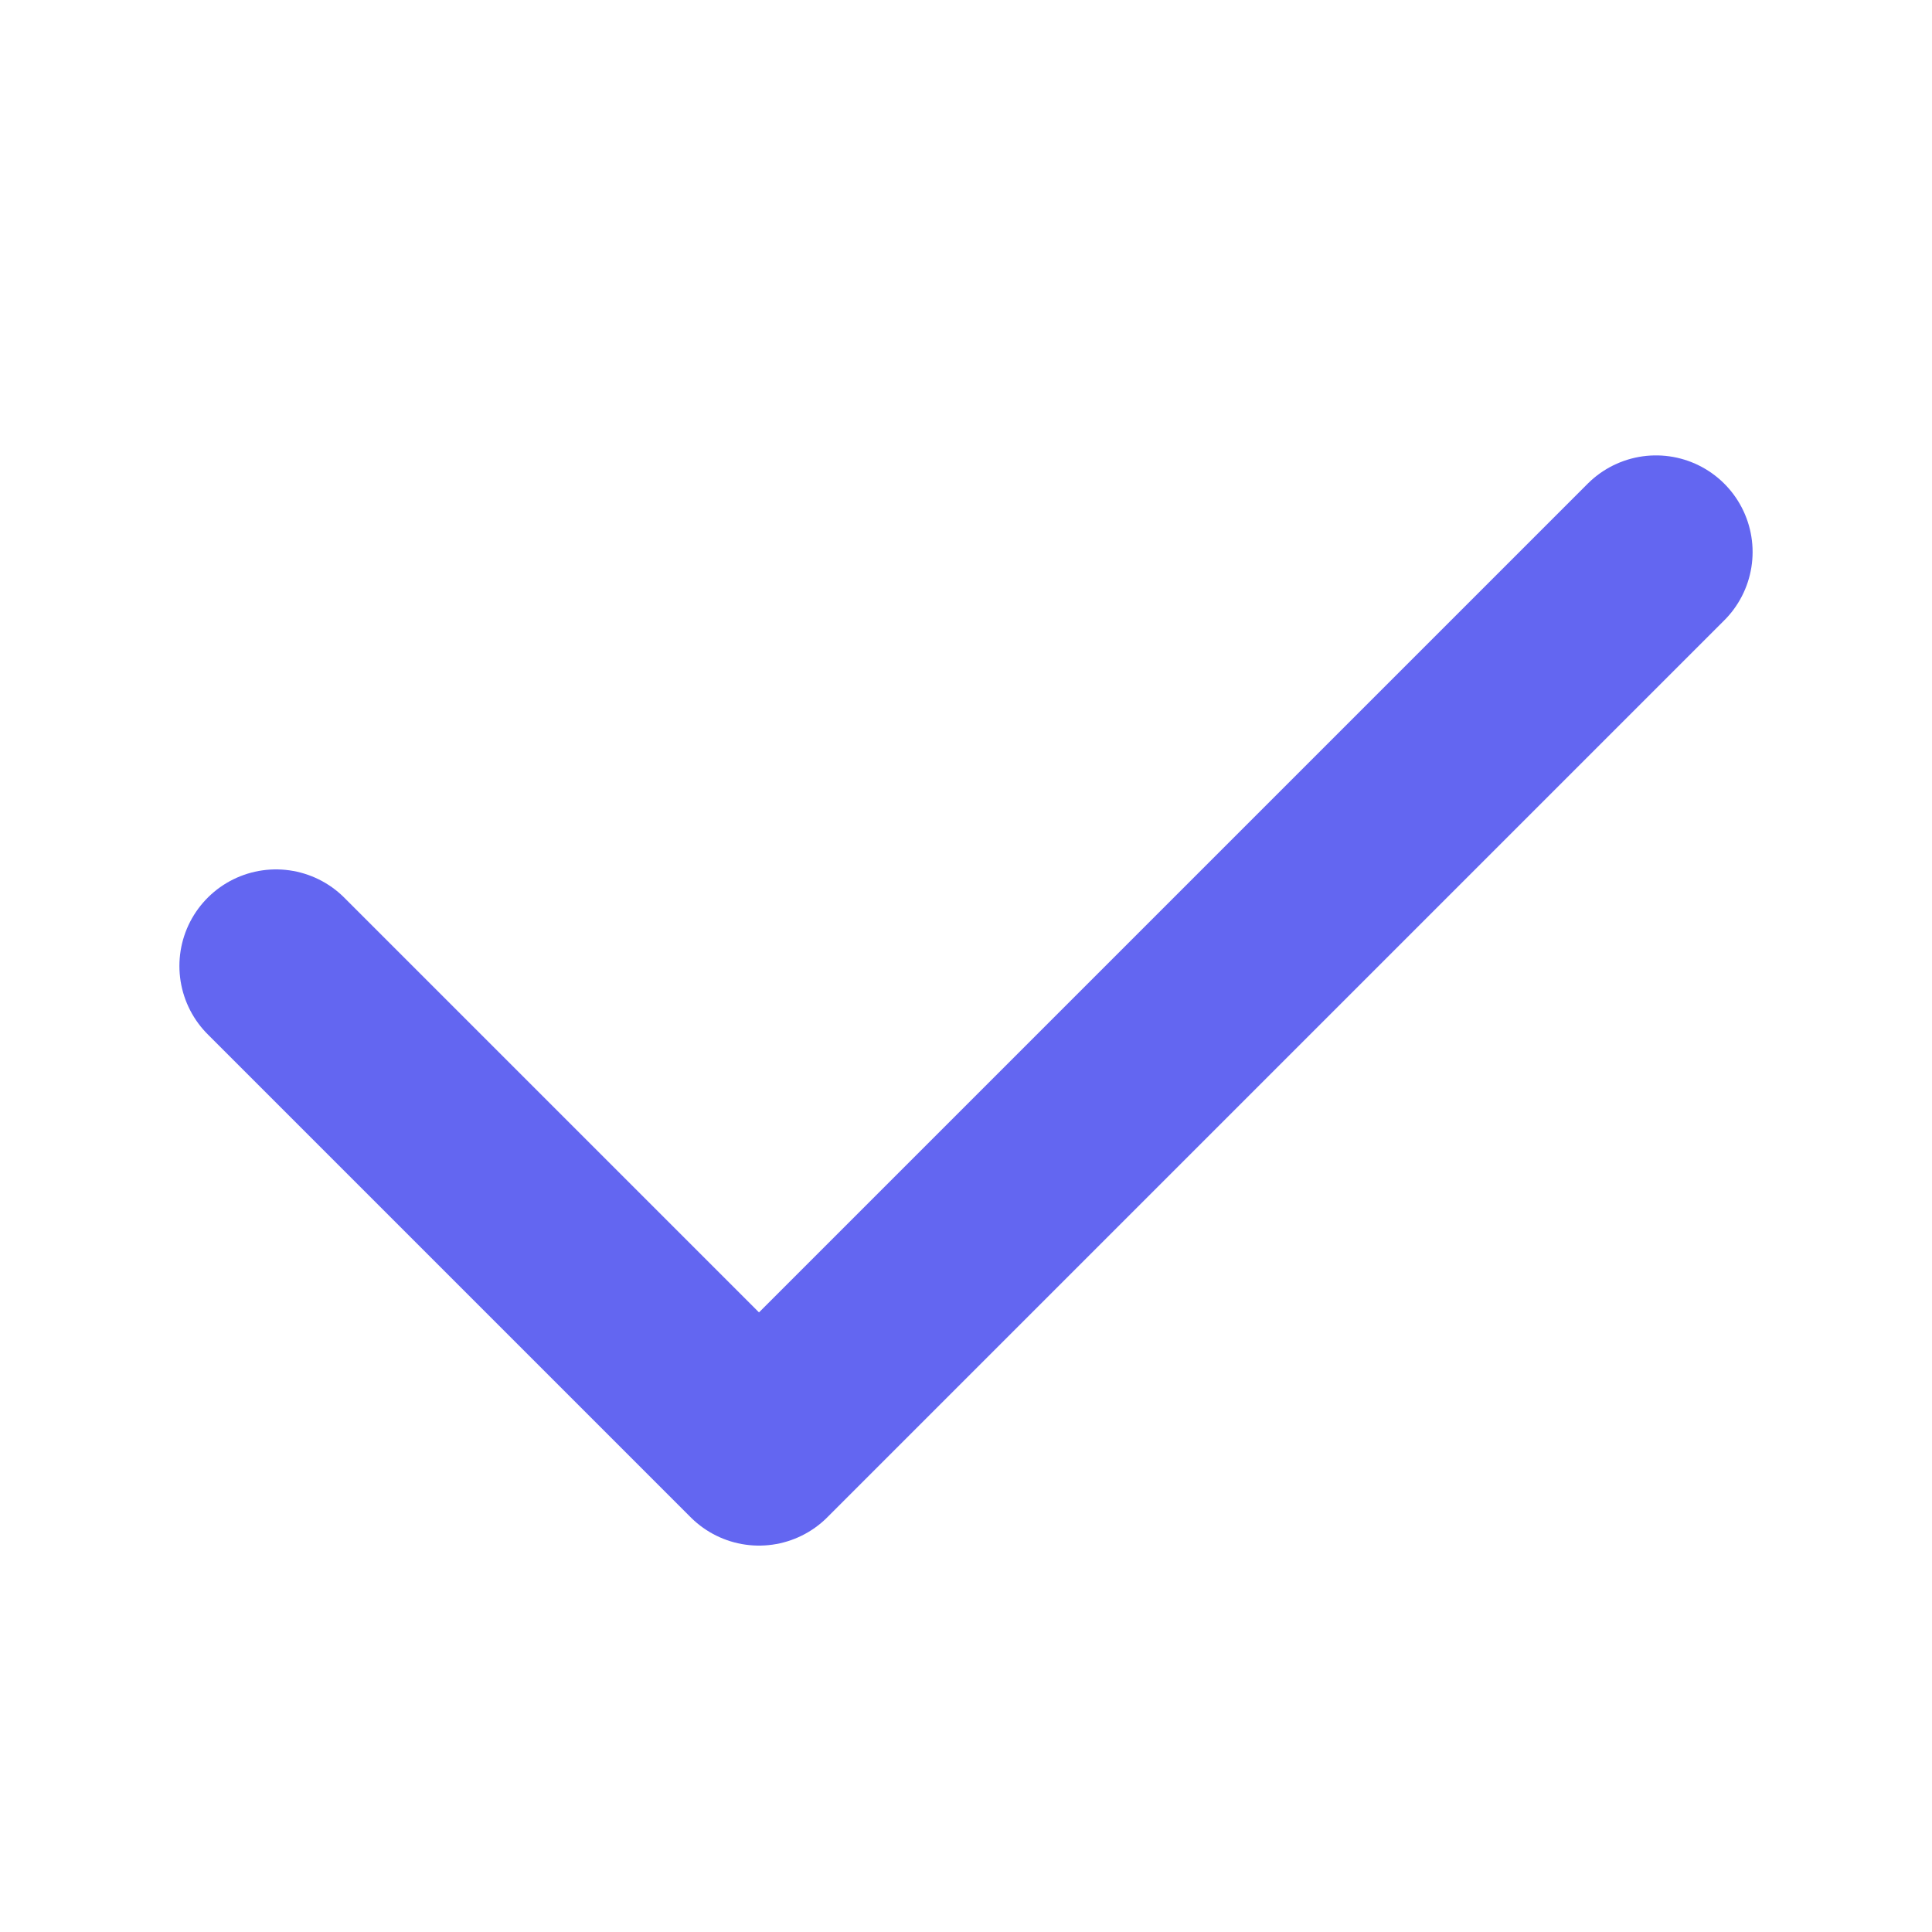
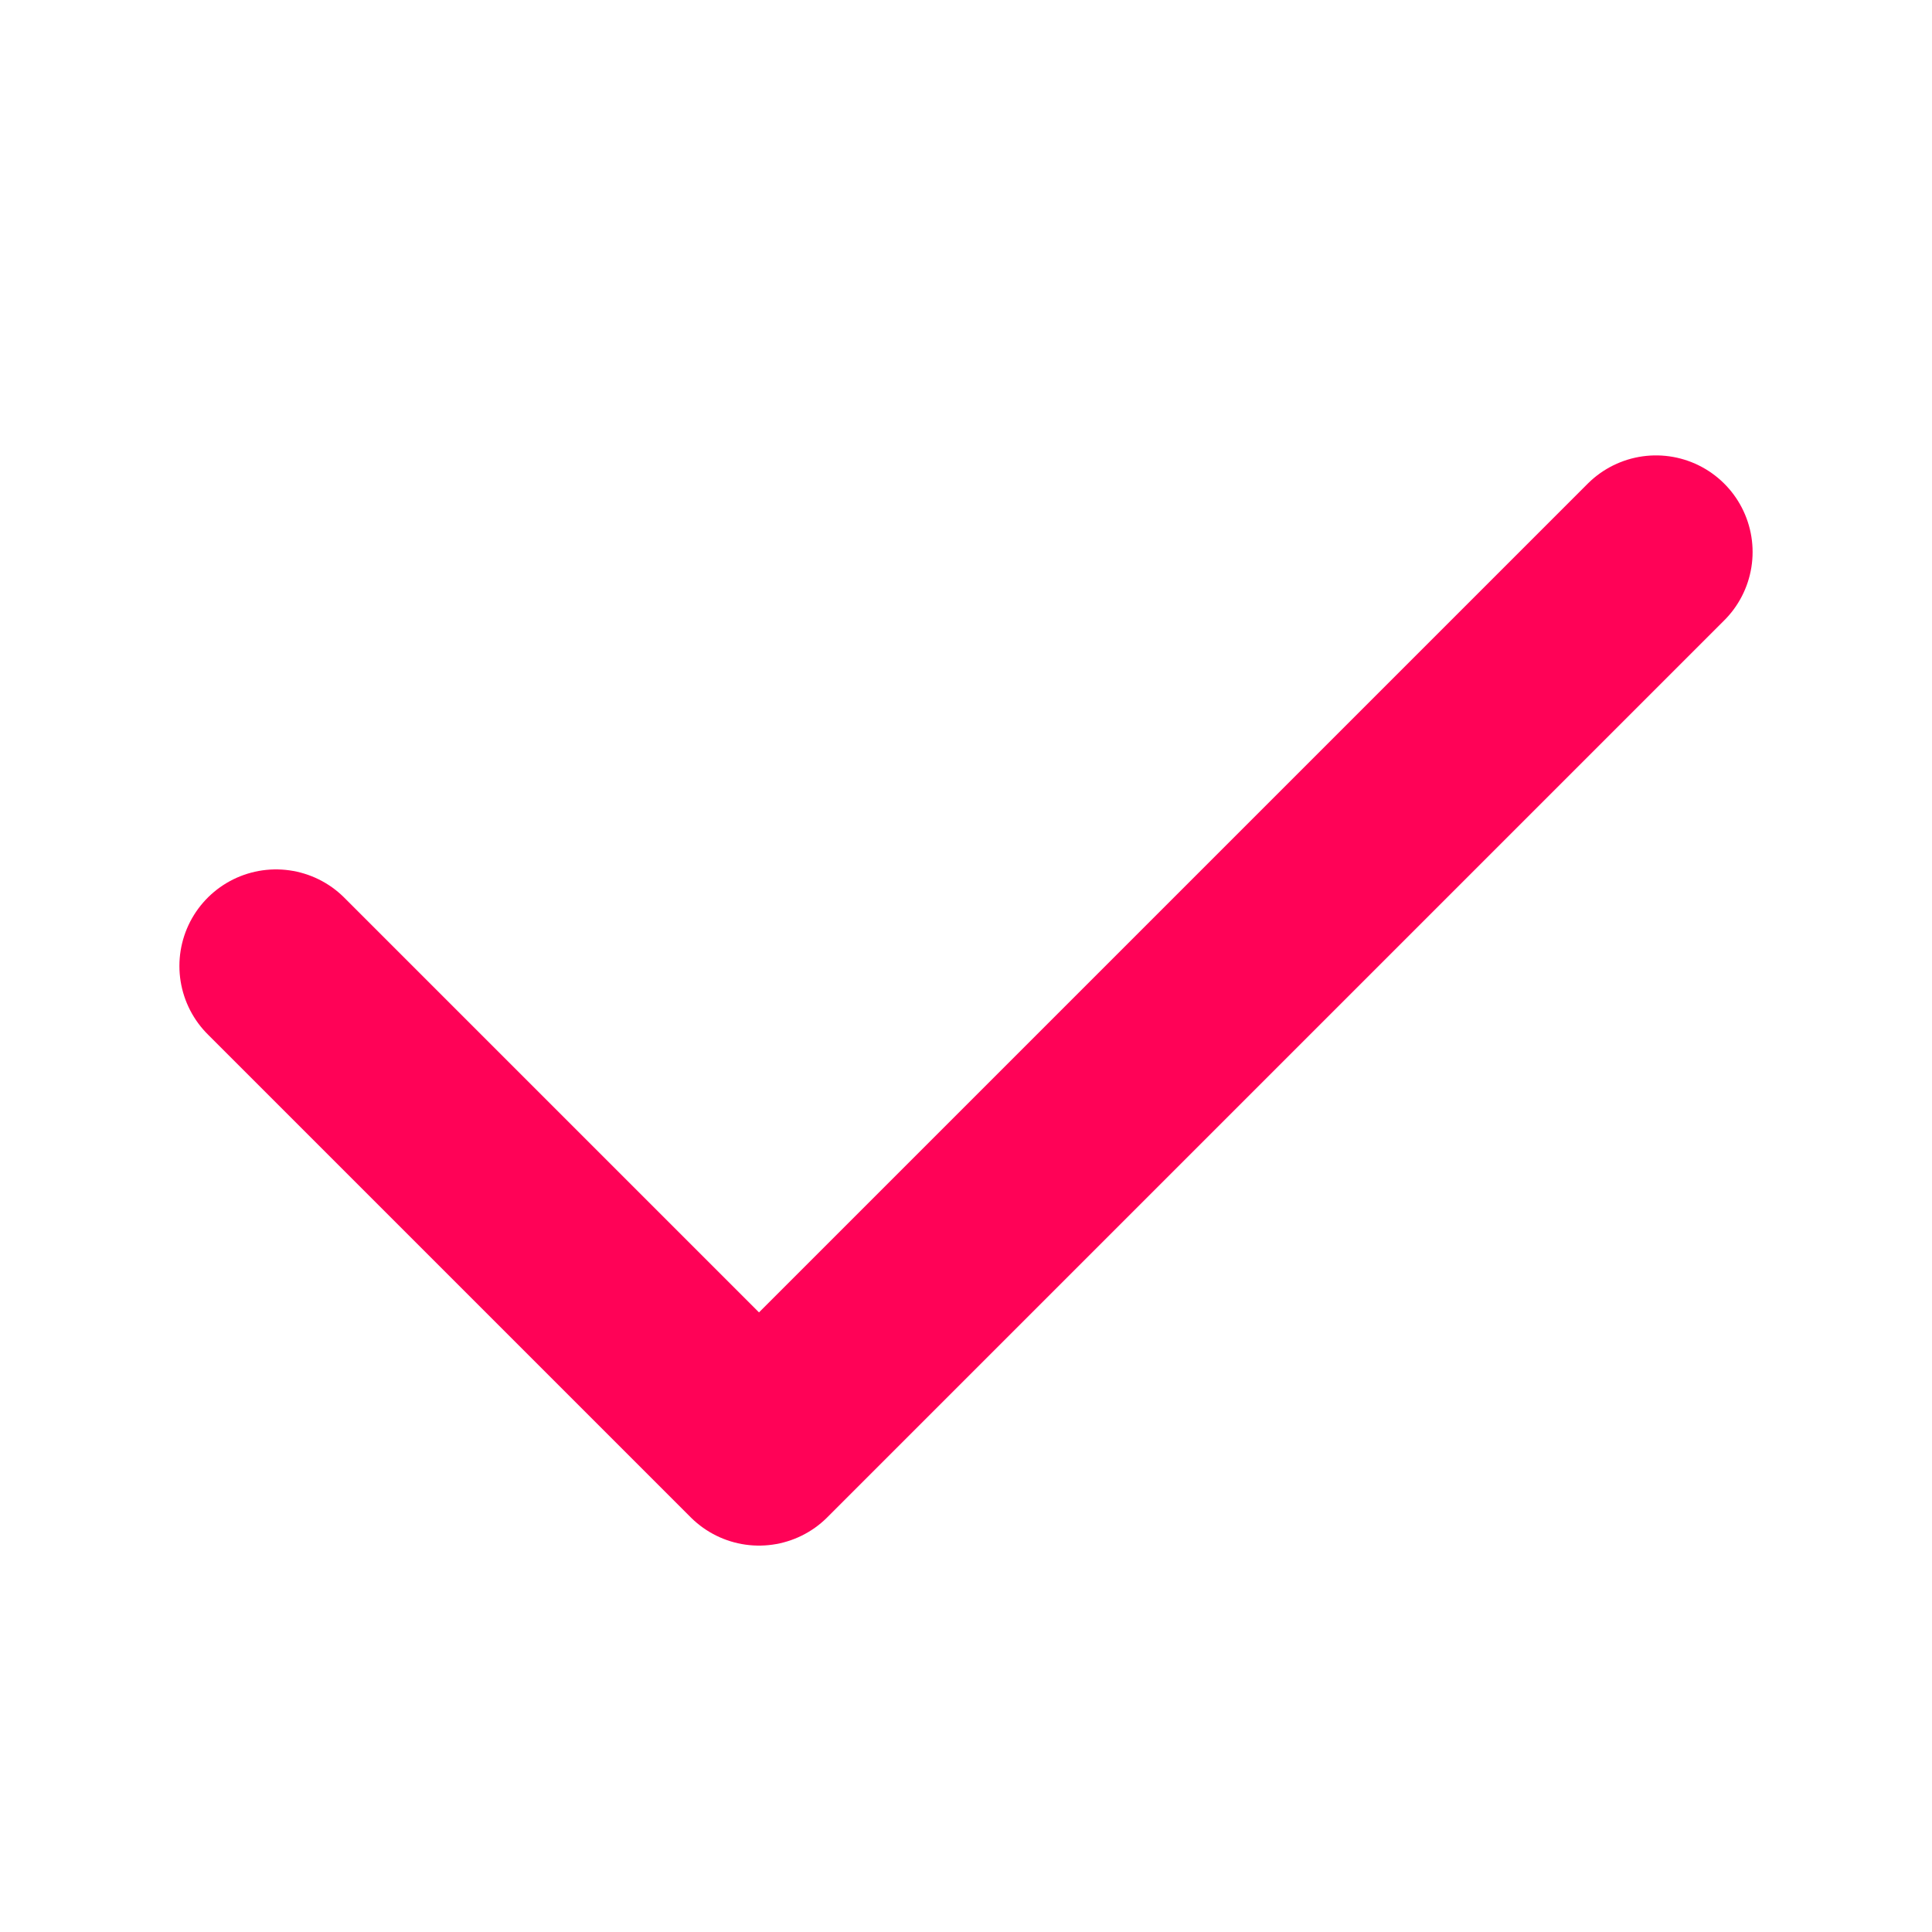
<svg xmlns="http://www.w3.org/2000/svg" preserveAspectRatio="none" overflow="visible" style="display: block;" width="14" height="14" viewBox="0 0 14 14" fill="none">
  <g id="Icon">
-     <path id="Vector" d="M2 7L5.5 10.5L12 4" stroke="#6366F1" stroke-width="1.4" stroke-linecap="round" stroke-linejoin="round" />
+     <path id="Vector" d="M2 7L5.5 10.5L12 4" stroke="#FF0257" stroke-width="1.4" stroke-linecap="round" stroke-linejoin="round" />
  </g>
</svg>
